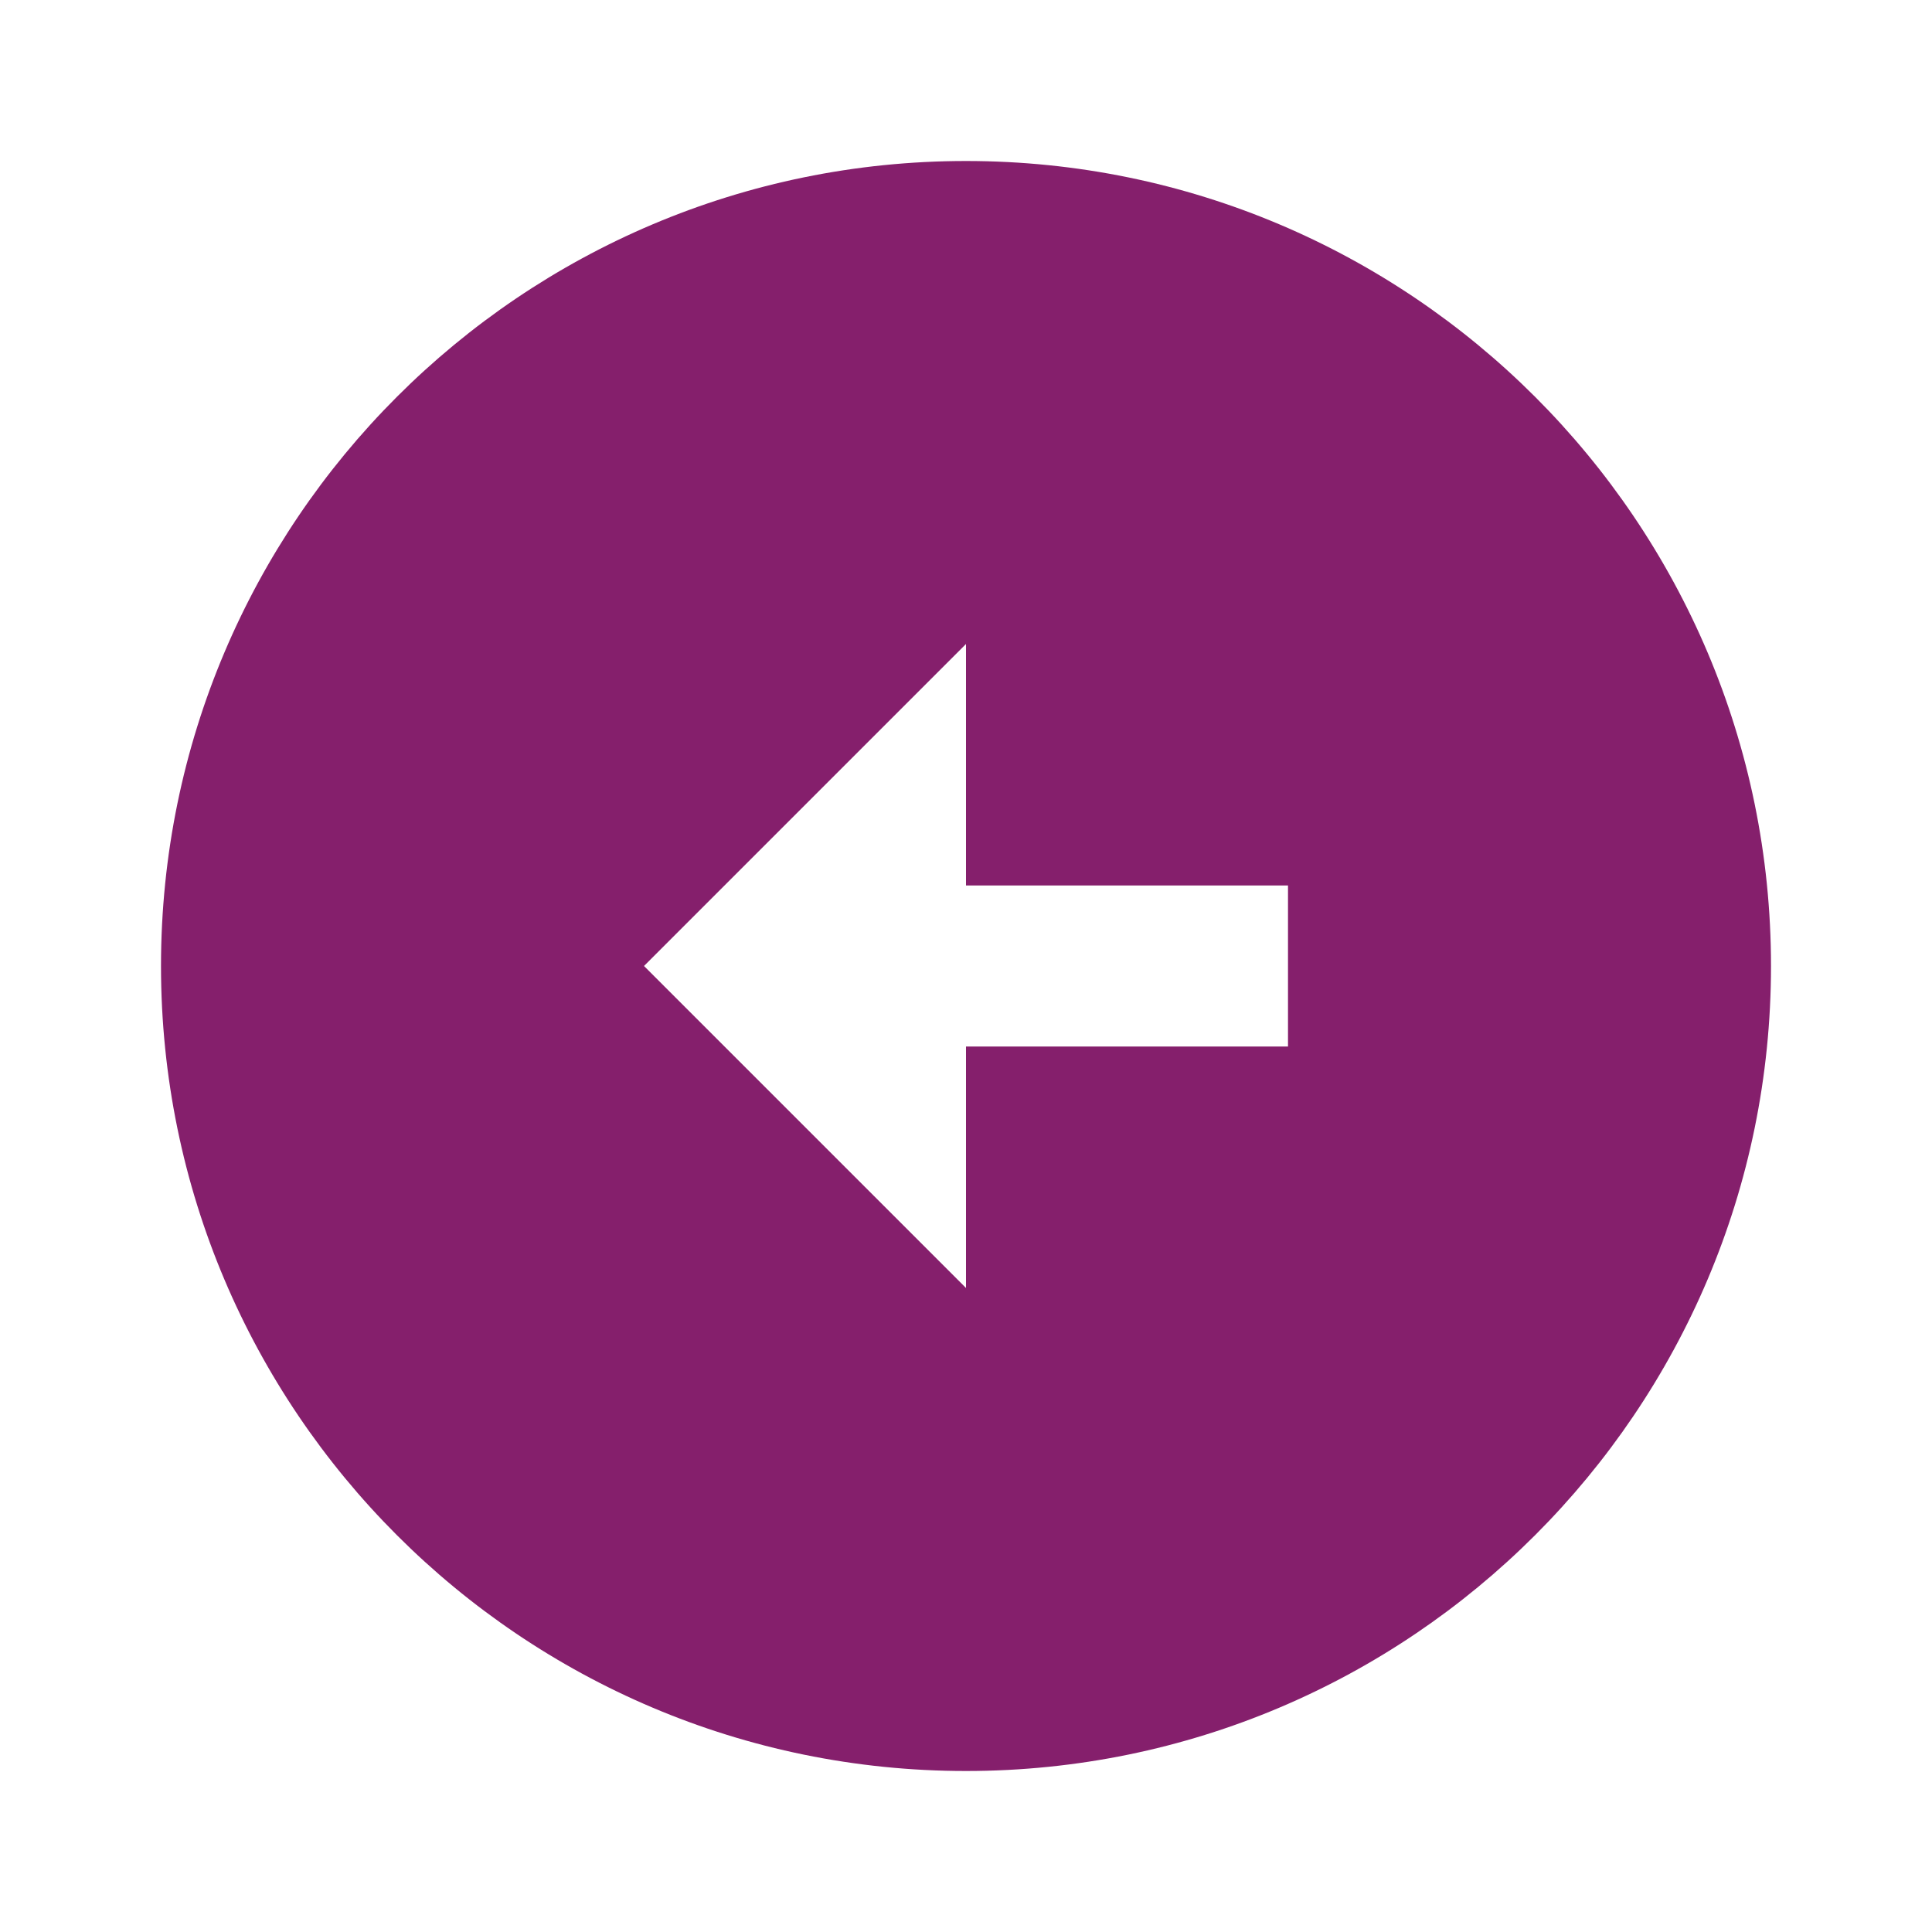
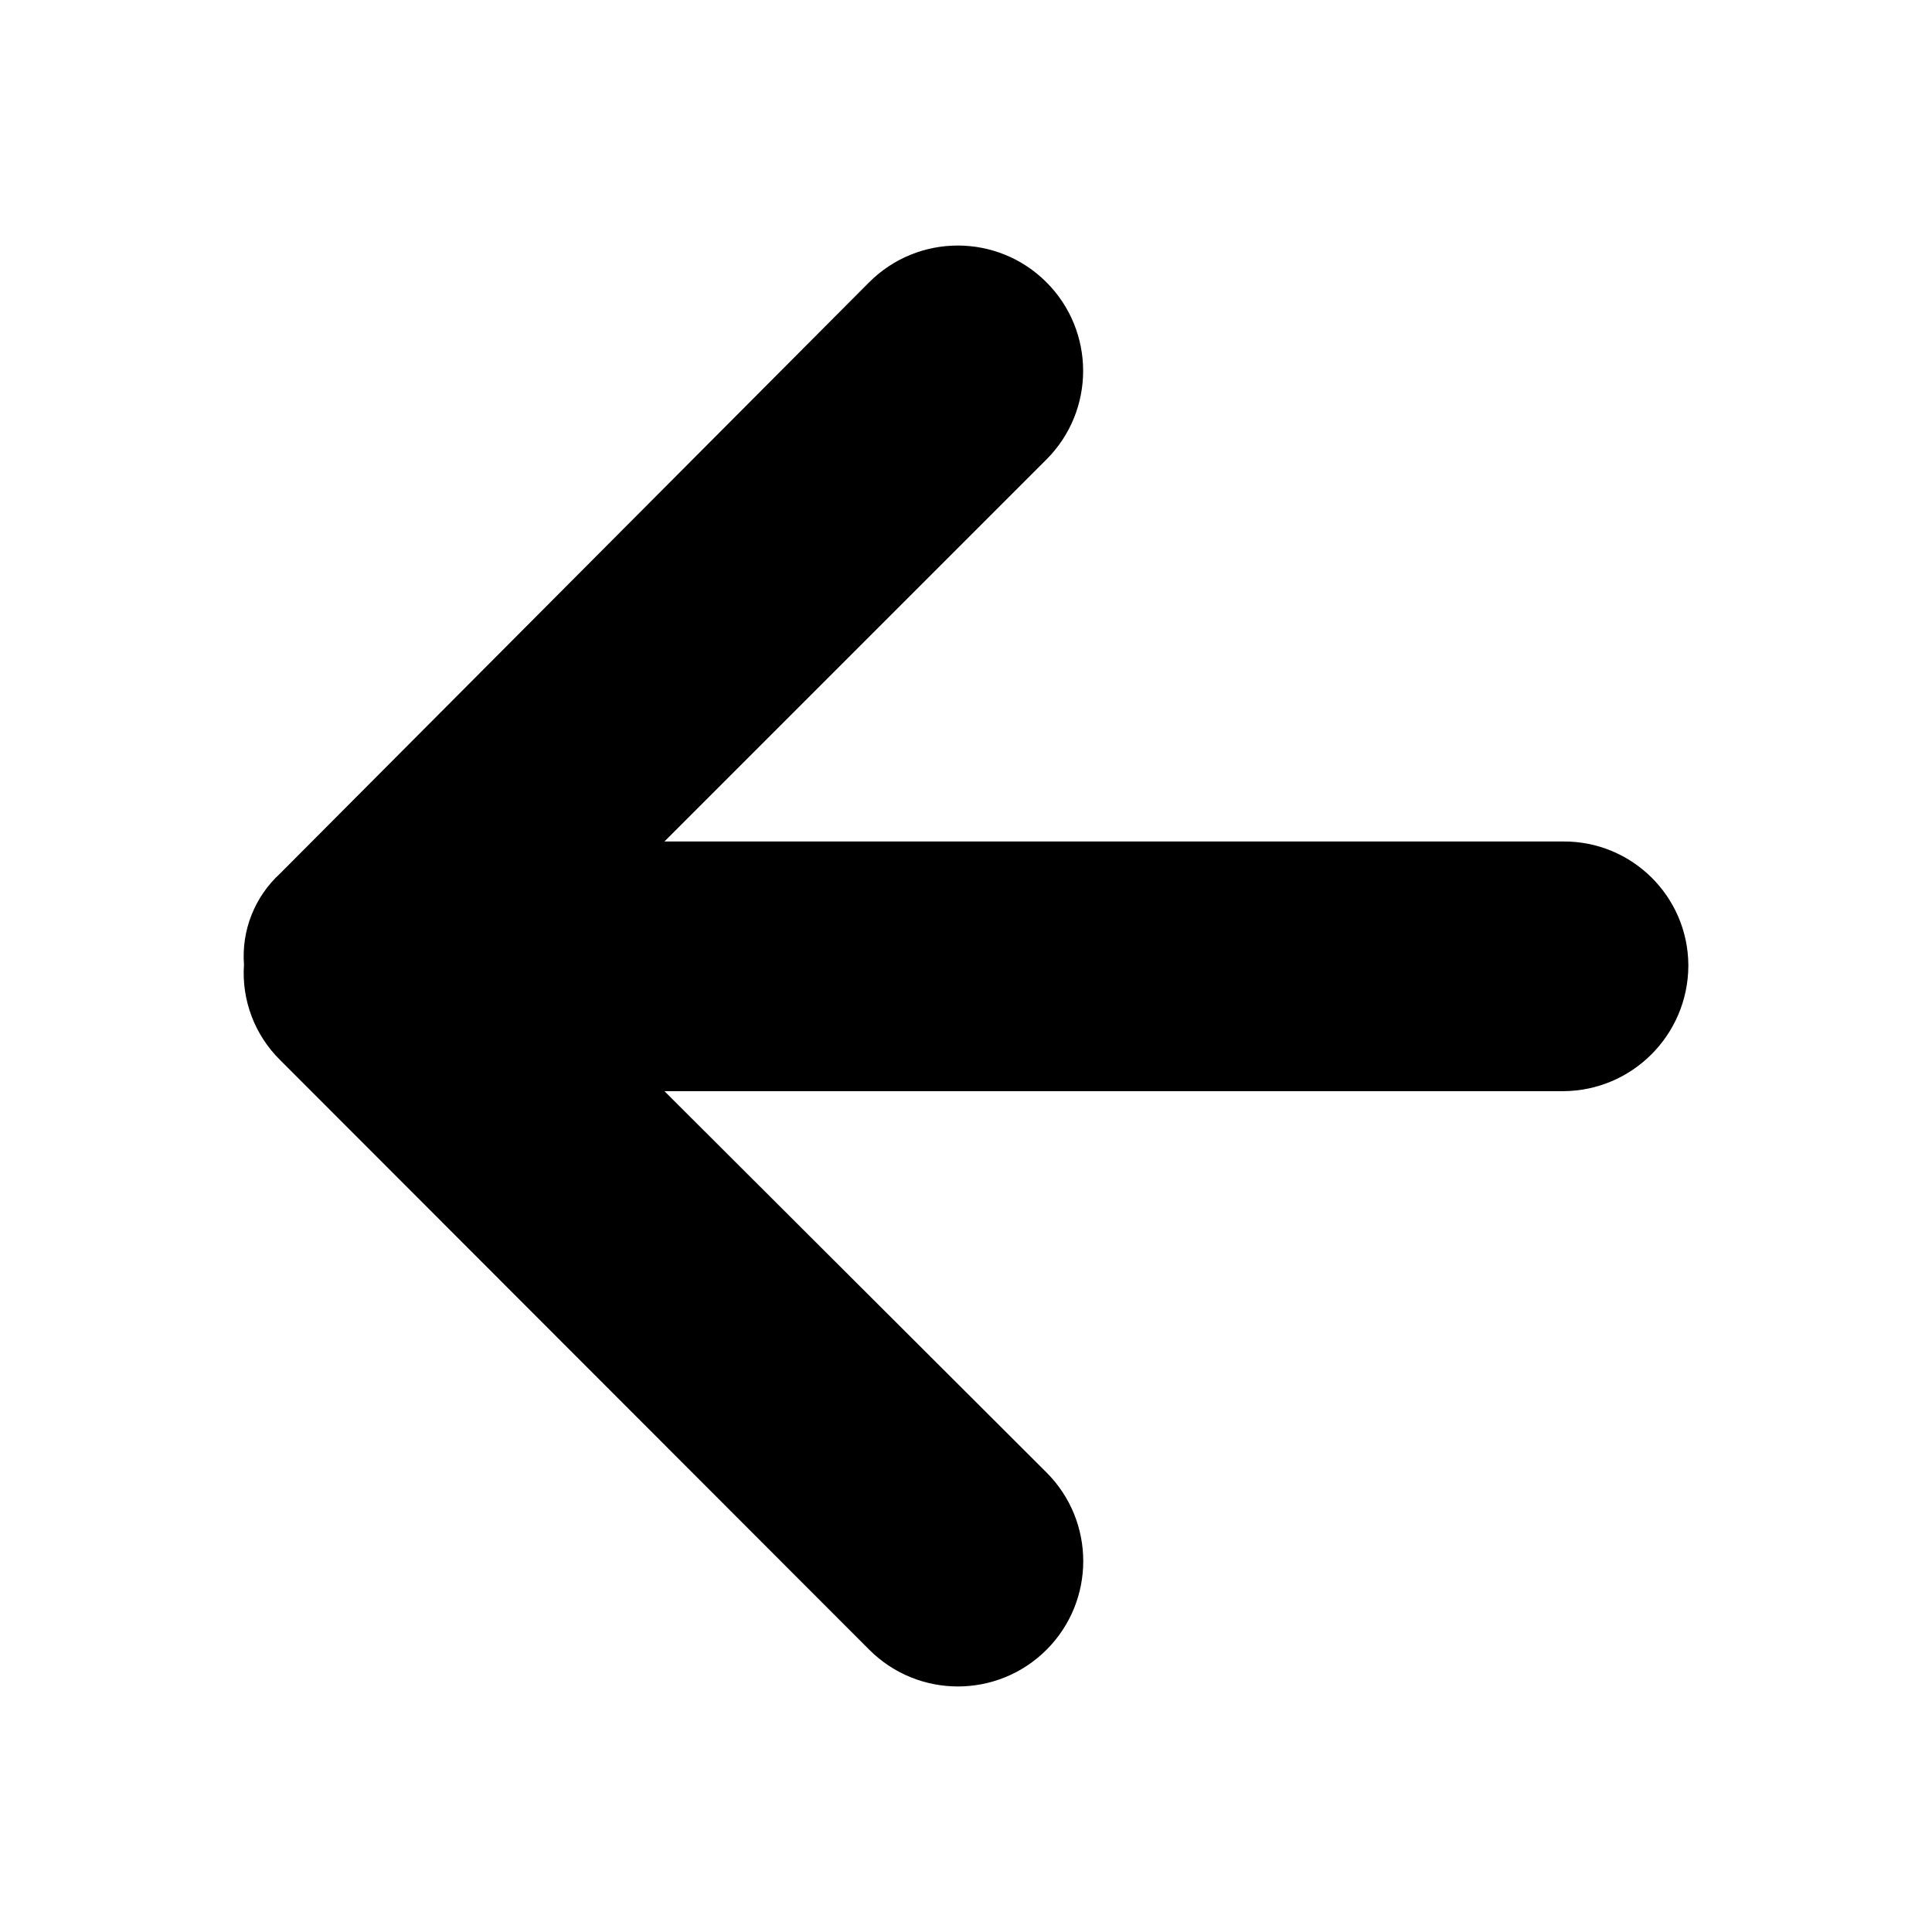
- <svg xmlns="http://www.w3.org/2000/svg" enable-background="new 0 0 24 24" height="24px" viewBox="0 0 24 24" width="24px" fill="#851f6c">
-   <g>
-     <rect fill="none" height="24" width="24" />
-   </g>
-   <g>
-     <path d="M2,12c0,5.52,4.48,10,10,10s10-4.48,10-10c0-5.52-4.48-10-10-10C6.48,2,2,6.48,2,12z M12,11l4,0v2l-4,0l0,3l-4-4l4-4L12,11 z" />
-   </g>
+ <svg xmlns="http://www.w3.org/2000/svg" version="1.1" id="Layer_1" x="0px" y="0px" viewBox="0 0 1792 1792" style="enable-background: new 0 0 1792 1792" xml:space="preserve">
+   <path d="M259.9,983.3c-23.6-23.2-35.9-55.6-33.6-88.6c-2.4-31.9,10-63,33.6-84.6l546.3-548.3c45.4-45.4,119-45.4,164.4,0  s45.4,119,0,164.4L616.3,780.5h833.6c63.8-0.4,115.8,51,116.1,114.8c0,0.2,0,0.4,0,0.7c-0.4,64-52.1,115.8-116.1,116.1H616.3  l354.4,353.7c45.4,45.4,45.4,119,0,164.4s-119,45.4-164.4,0l0,0L259.9,983.3z" />
</svg>
